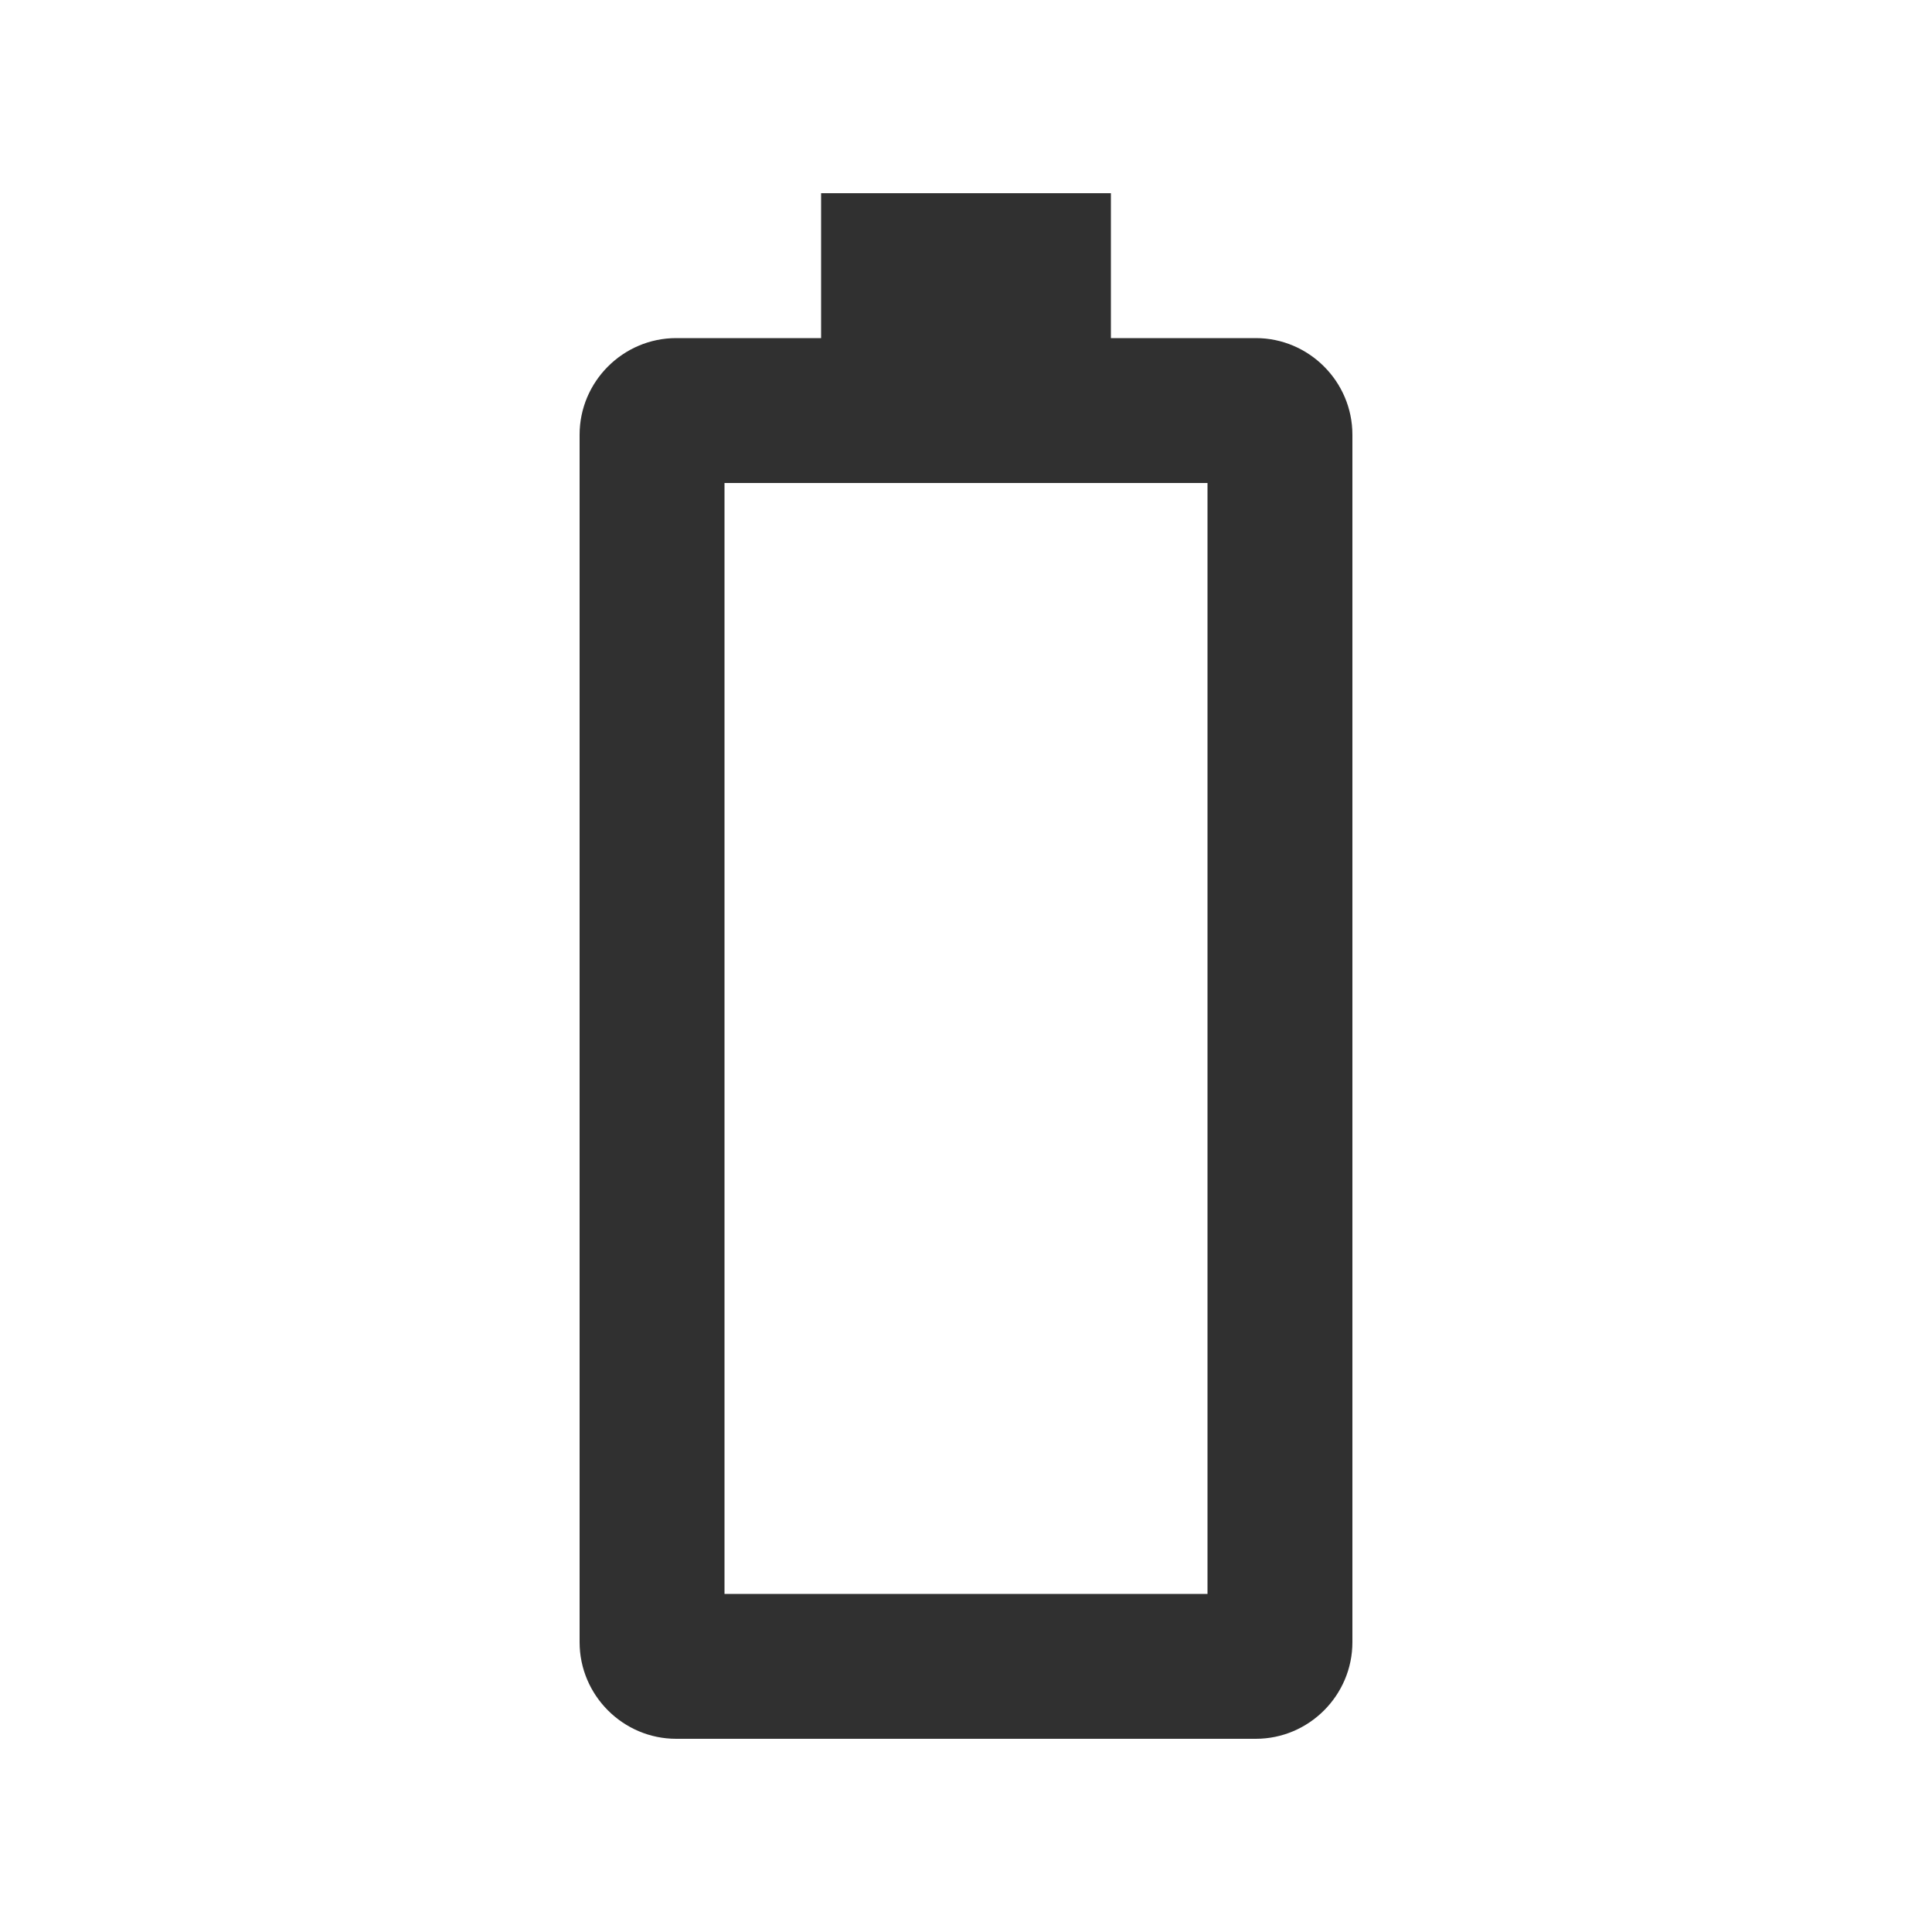
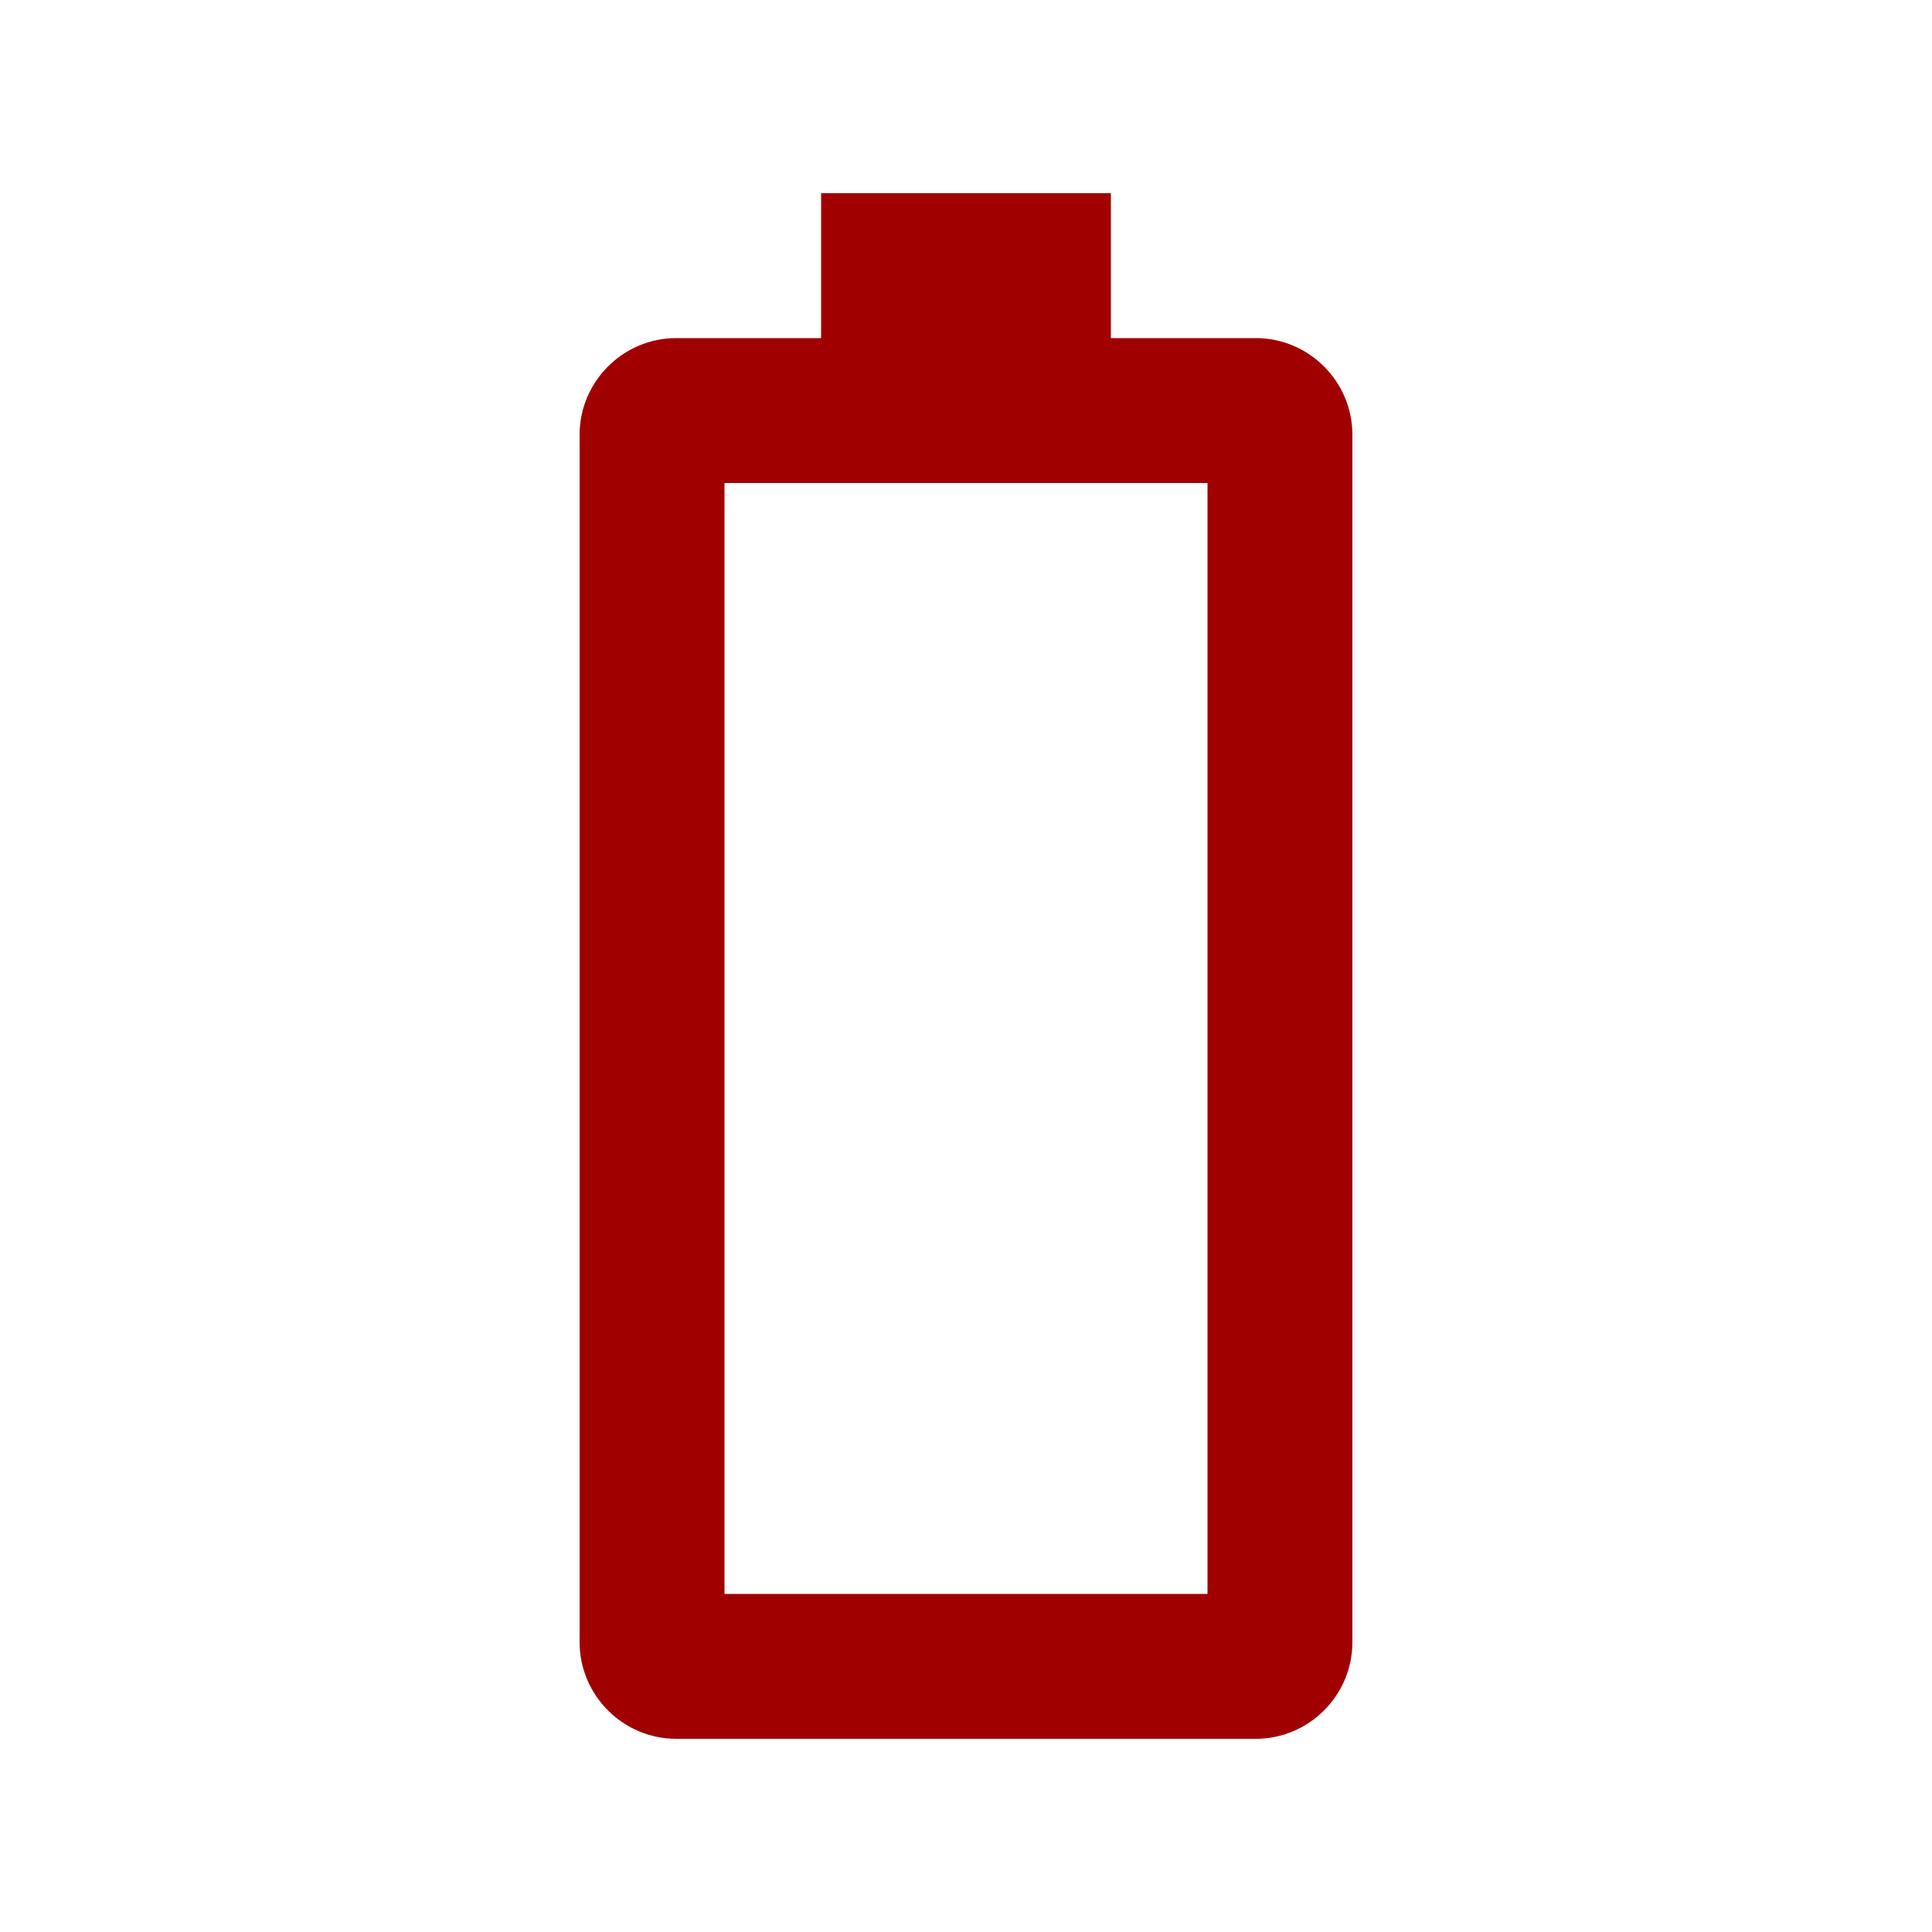
- <svg xmlns="http://www.w3.org/2000/svg" enable-background="new 0 0 20 20" height="48px" viewBox="0 0 20 20" width="48px" fill="#303030">
+ <svg xmlns="http://www.w3.org/2000/svg" enable-background="new 0 0 20 20" height="48px" viewBox="0 0 20 20" width="48px" fill="#A10000">
  <g>
    <rect fill="none" height="20" width="20" />
  </g>
  <g>
    <path d="M13,3.5c0.55,0,1,0.45,1,1V17c0,0.55-0.45,1-1,1H7c-0.55,0-1-0.45-1-1V4.5c0-0.55,0.45-1,1-1h1.5V2h3v1.5H13z M12.5,5h-5 v11.5h5V5z" />
  </g>
</svg>
